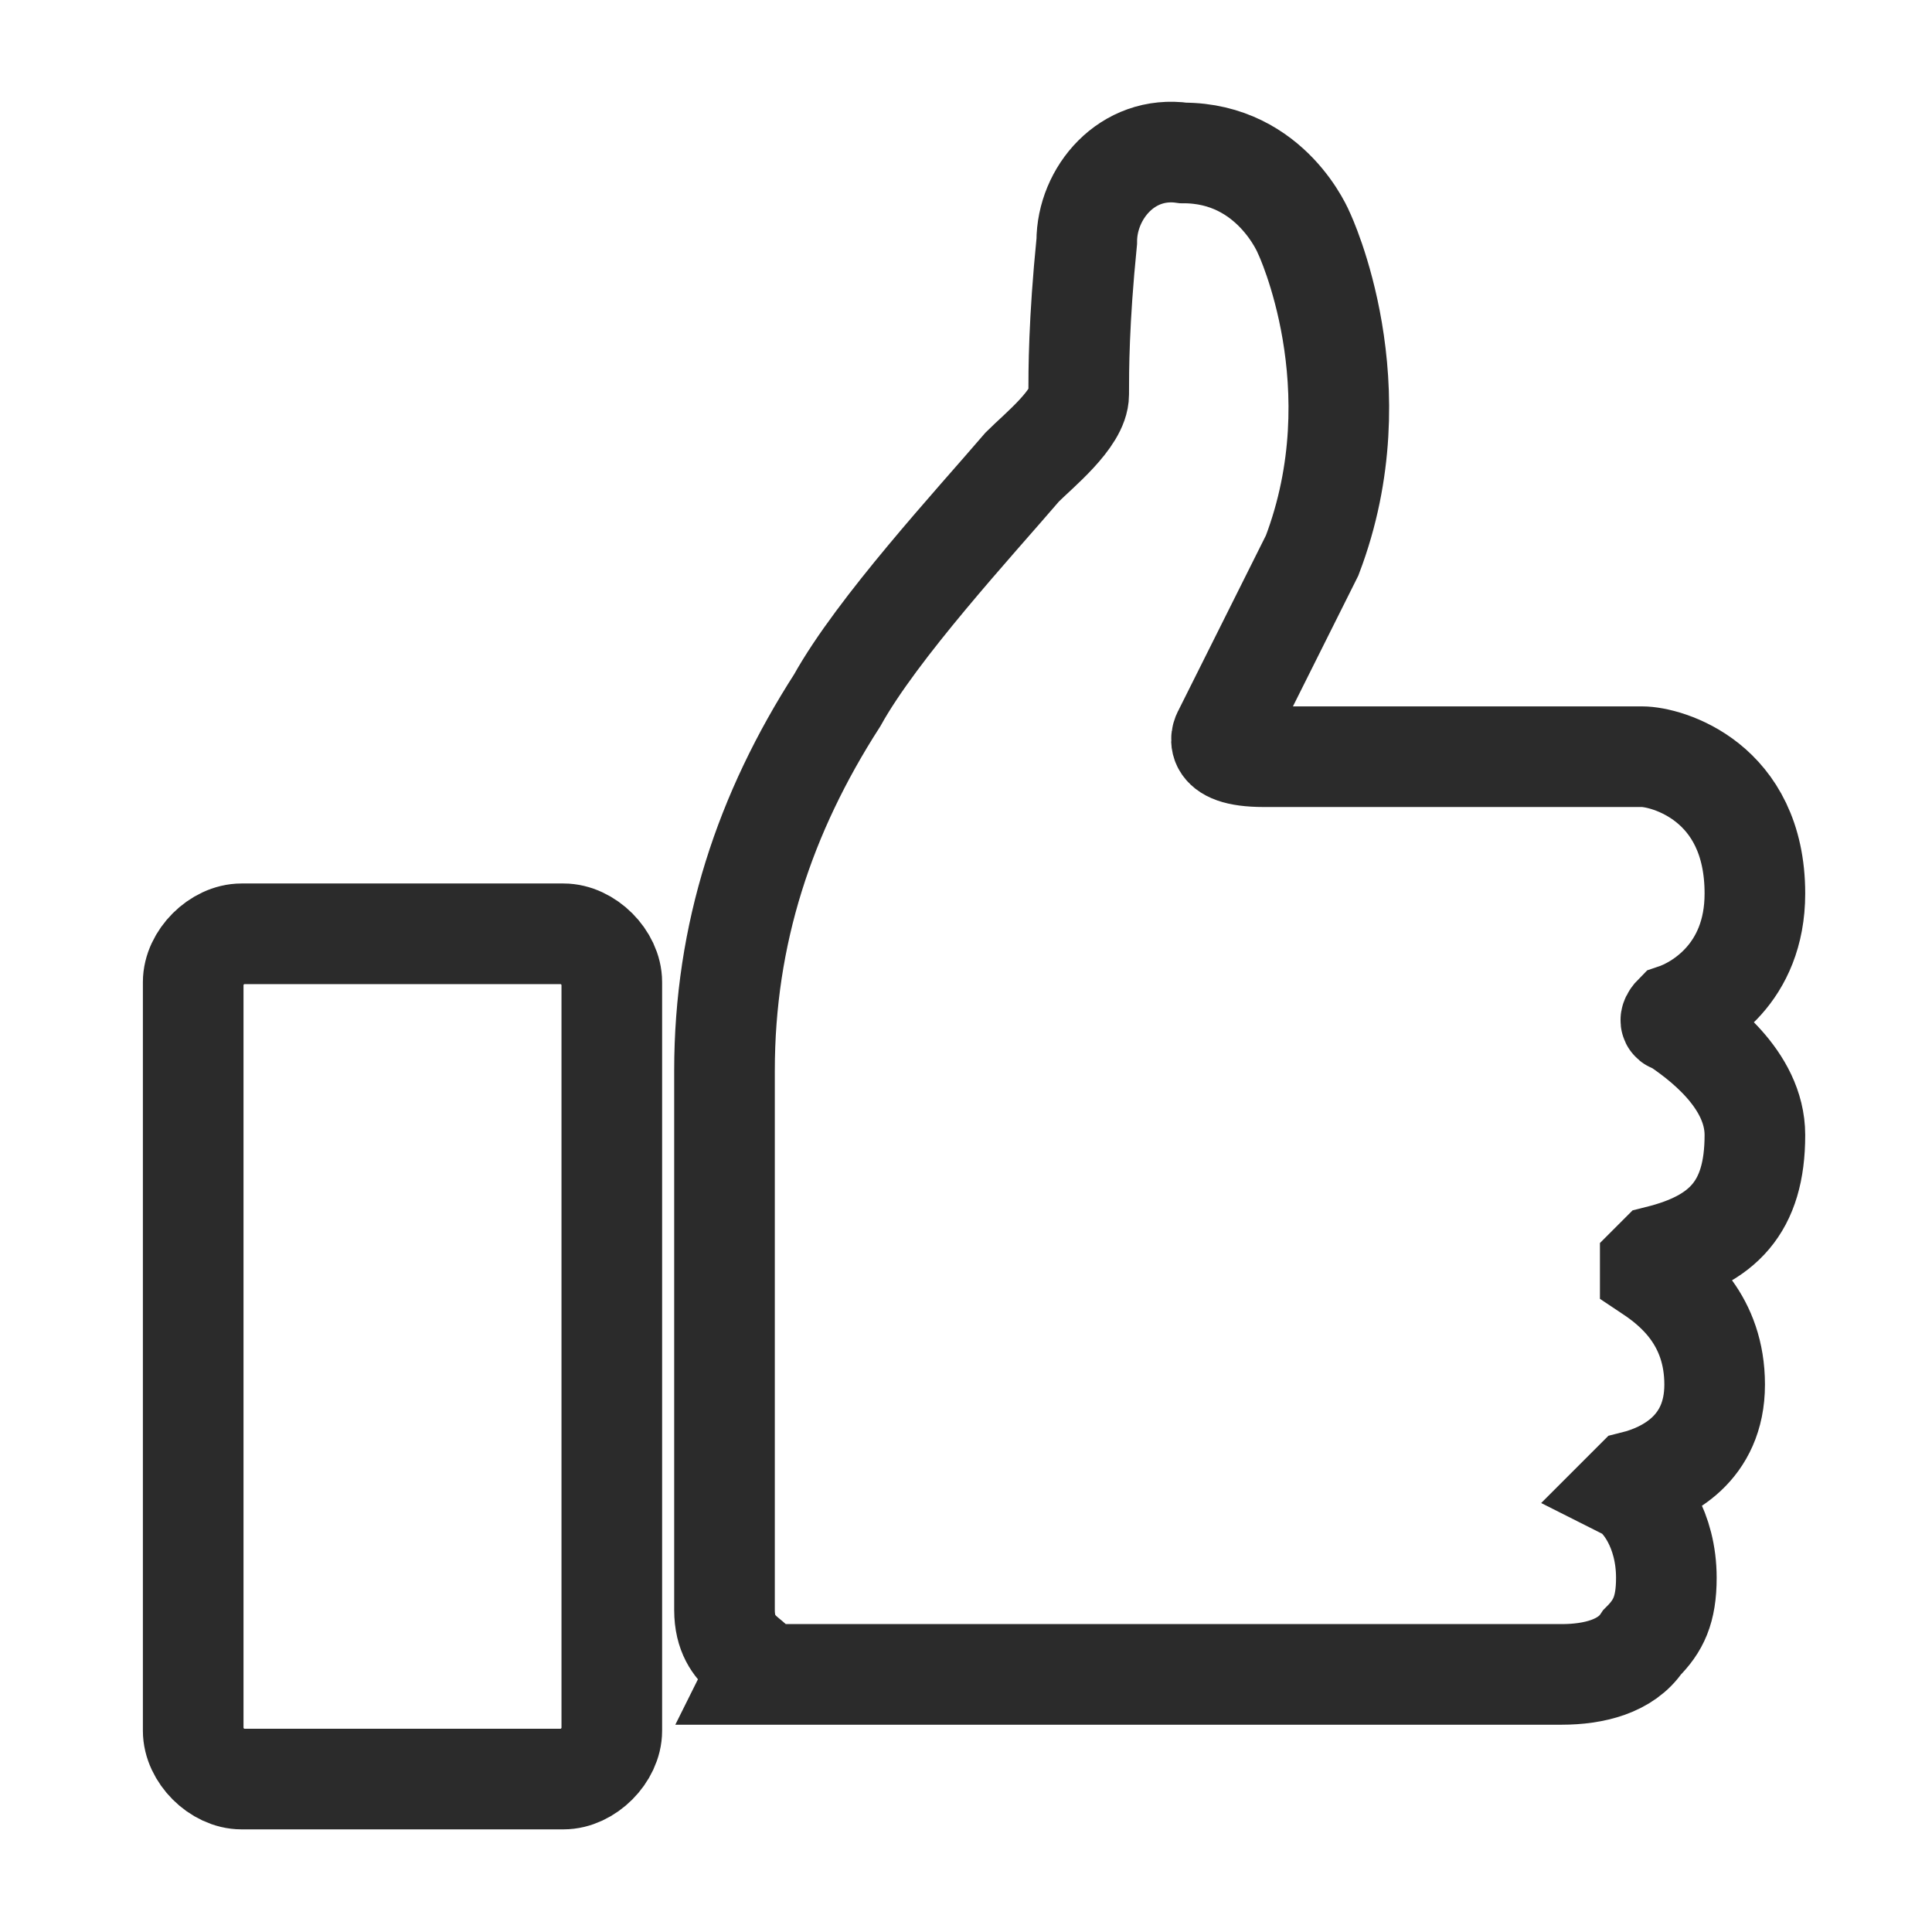
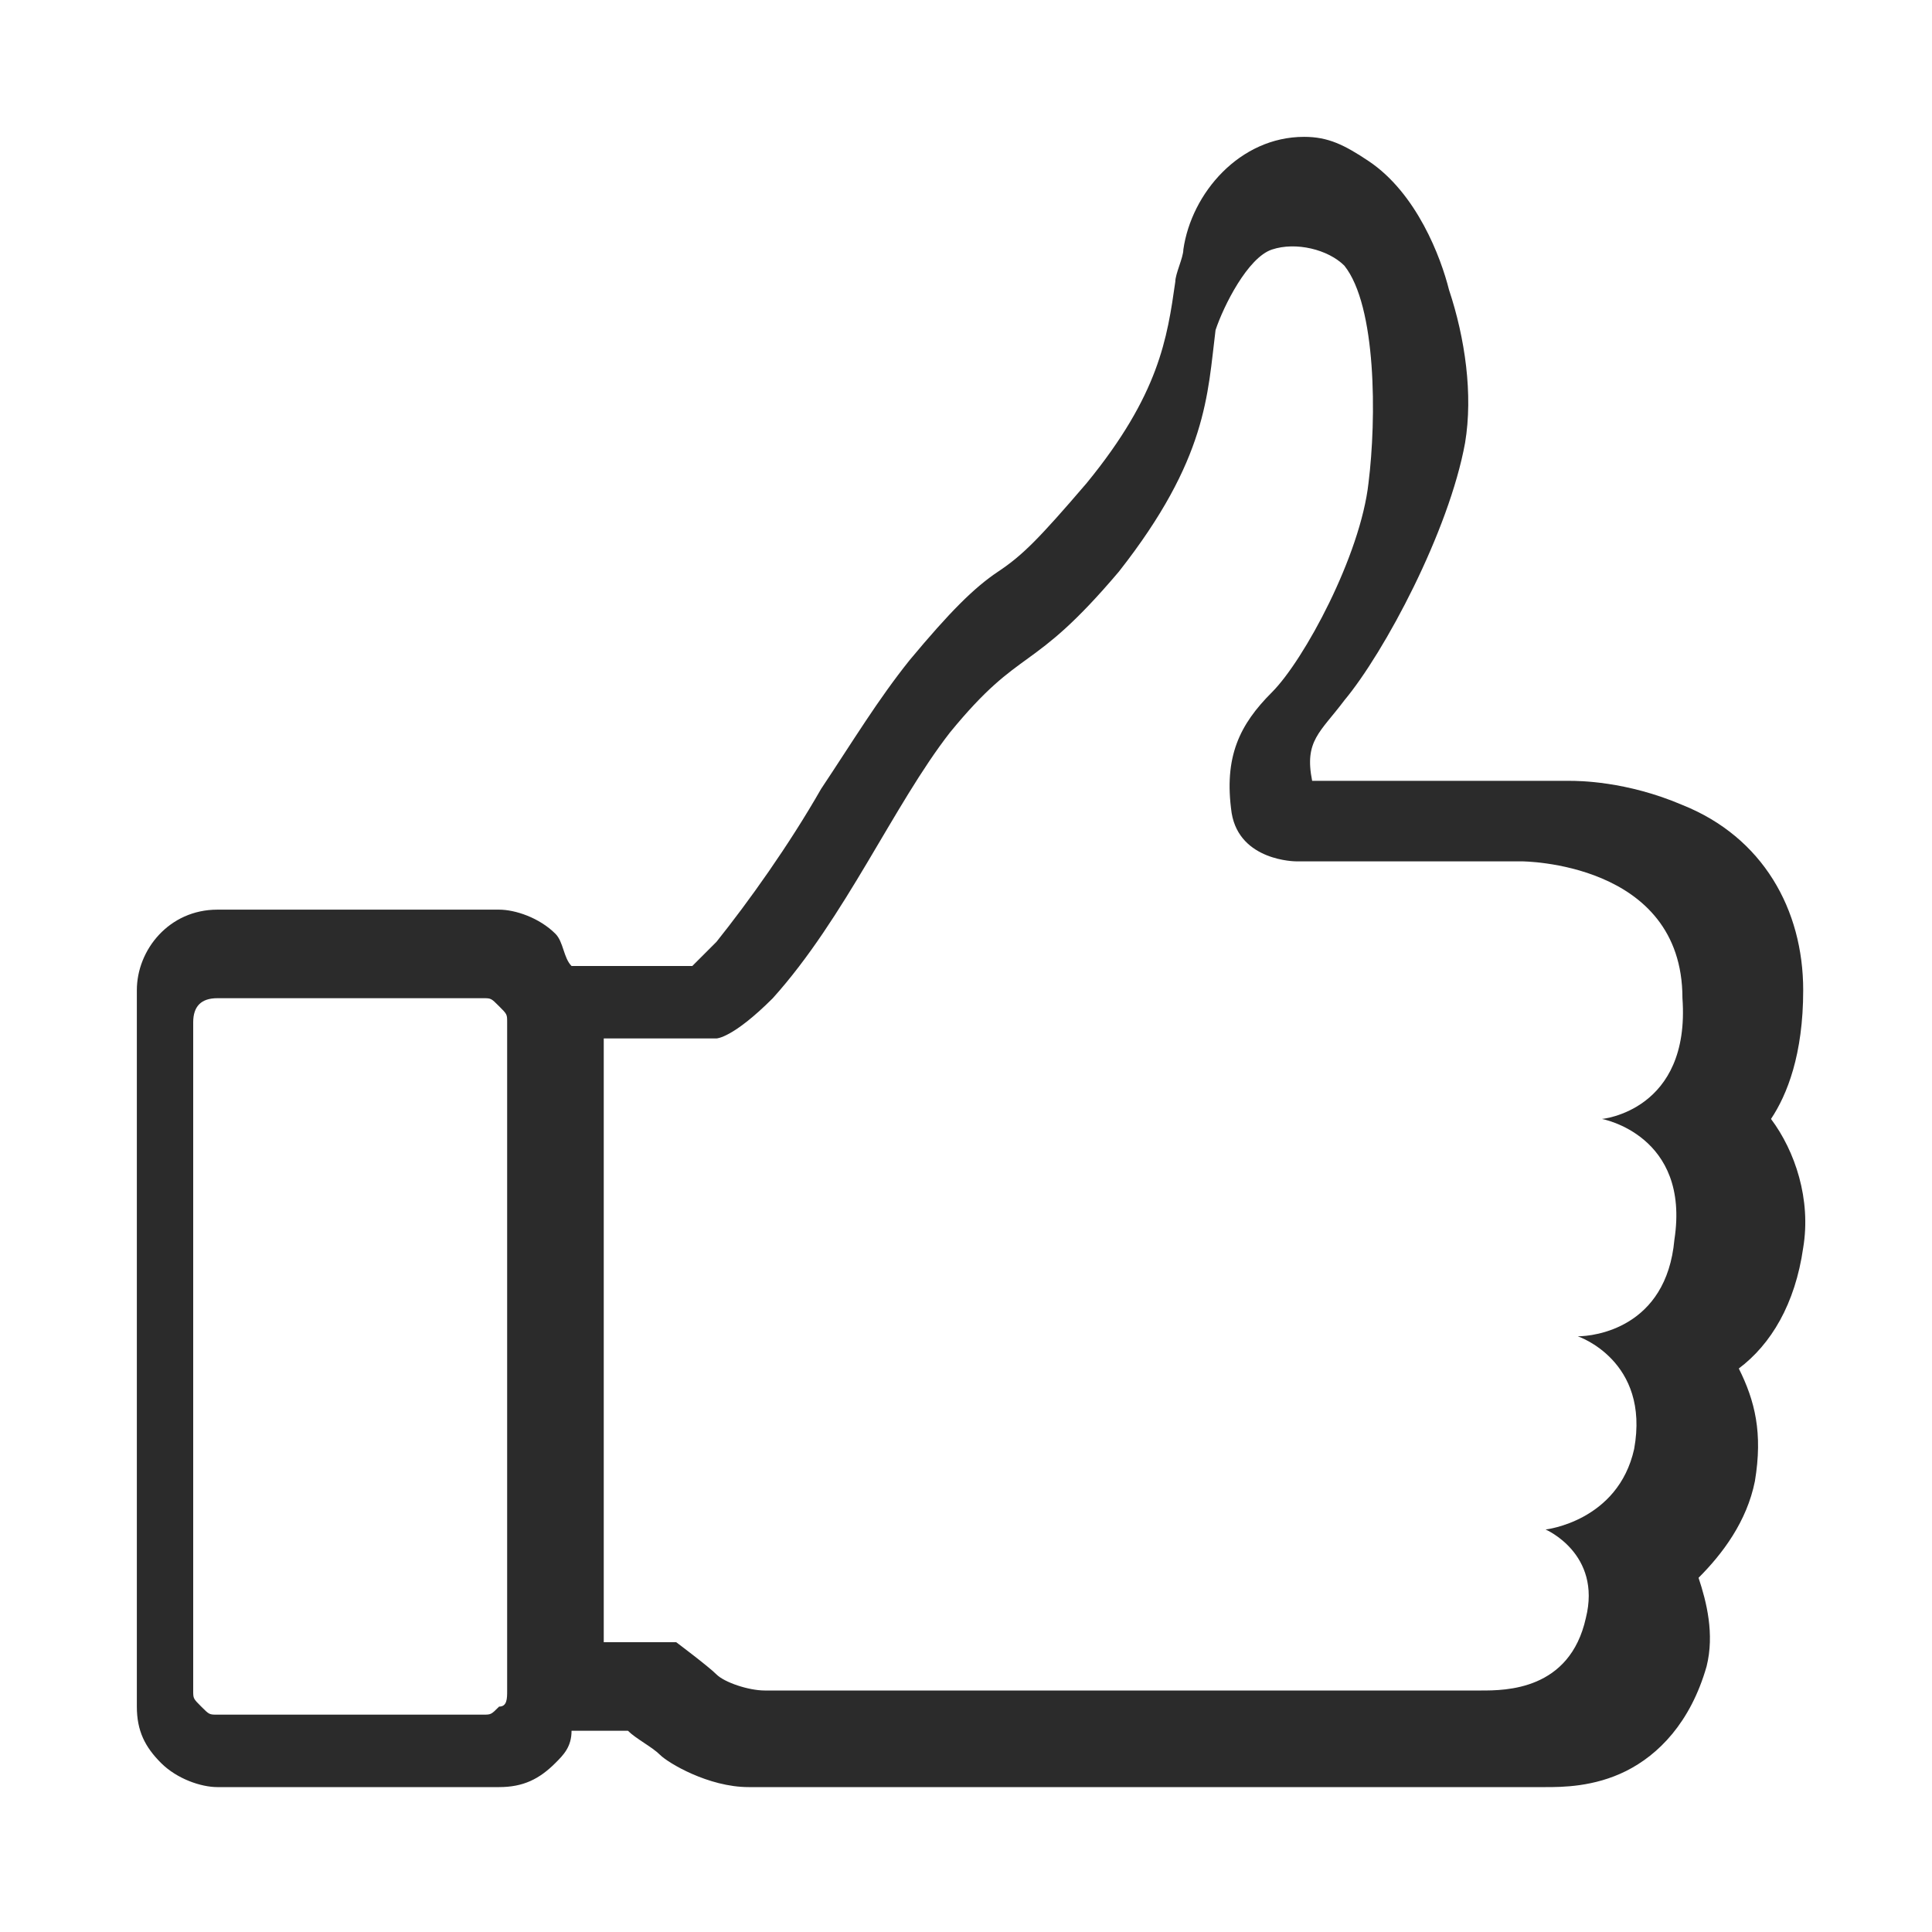
- <svg xmlns="http://www.w3.org/2000/svg" version="1.1" id="Layer_1" x="0px" y="0px" viewBox="0 0 24 24" style="enable-background:new 0 0 24 24;" xml:space="preserve">
+ <svg xmlns="http://www.w3.org/2000/svg" version="1.1" x="0px" y="0px" viewBox="0 0 24 24" style="enable-background:new 0 0 24 24;" xml:space="preserve">
  <style type="text/css">
- 	.st0{fill:none;stroke:#2B2B2B;stroke-width:1.25;stroke-miterlimit:10;}
+ 	.st0{fill:#2B2B2B;}
</style>
-   <path class="st0" d="M3,11.6h4c0.3,0,0.6,0.3,0.6,0.6v9.3c0,0.3-0.3,0.6-0.6,0.6H3c-0.3,0-0.6-0.3-0.6-0.6v-9.3  C2.4,11.9,2.7,11.6,3,11.6z M9,20v-6.7c0-1.7,0.5-3.2,1.4-4.6c0.5-0.9,1.7-2.2,2.3-2.9c0.2-0.2,0.7-0.6,0.7-0.9s0-0.9,0.1-1.9  c0-0.6,0.5-1.2,1.2-1.1l0,0c1.1,0,1.5,1,1.5,1s0.9,1.9,0.1,4c-1,2-1.1,2.2-1.1,2.2s-0.2,0.3,0.5,0.3c0,0,4.6,0,4.7,0  c0.3,0,1.4,0.3,1.4,1.7c0,1-0.7,1.4-1,1.5c0,0-0.1,0.1,0,0.1l0,0c0.3,0.2,1,0.7,1,1.4c0,0.9-0.4,1.3-1.2,1.5l-0.1,0.1c0,0,0,0,0,0.1  c0.3,0.2,0.8,0.6,0.8,1.4c0,0.8-0.6,1.1-1,1.2l-0.1,0.1l0,0c0.2,0.1,0.5,0.5,0.5,1.1c0,0.4-0.1,0.6-0.3,0.8c-0.2,0.3-0.6,0.4-1,0.4  h-10C9.5,20.6,9,20.6,9,20L9,20z" />
+   <g id="Layer_1">
+ </g>
+   <g id="Layer_2">
+ </g>
+   <g id="Layer_3">
+ </g>
+   <g id="Layer_5">
+ </g>
+   <g id="Layer_4">
+     <path class="st0" d="M22.4,12.3c0-1-0.5-1.9-1.5-2.3c-0.7-0.3-1.3-0.3-1.4-0.3c0,0,0,0,0,0l-3,0c-0.1,0-0.1,0-0.2,0   c-0.1-0.5,0.1-0.6,0.4-1c0.5-0.6,1.3-2.1,1.5-3.2c0.1-0.6,0-1.3-0.2-1.9c-0.1-0.4-0.4-1.2-1-1.6c-0.3-0.2-0.5-0.3-0.8-0.3   c-0.8,0-1.4,0.7-1.5,1.4c0,0.1-0.1,0.3-0.1,0.4c-0.1,0.7-0.2,1.4-1.1,2.5c-0.6,0.7-0.8,0.9-1.1,1.1c-0.3,0.2-0.6,0.5-1.1,1.1   c-0.4,0.5-0.7,1-1.1,1.6c-0.4,0.7-0.9,1.4-1.3,1.9c-0.2,0.2-0.3,0.3-0.3,0.3H7.1c-0.1-0.1-0.1-0.3-0.2-0.4   c-0.2-0.2-0.5-0.3-0.7-0.3l-3.5,0c-0.6,0-1,0.5-1,1v8.9c0,0.3,0.1,0.5,0.3,0.7c0.2,0.2,0.5,0.3,0.7,0.3l3.5,0   c0.3,0,0.5-0.1,0.7-0.3c0.1-0.1,0.2-0.2,0.2-0.4h0.7c0.1,0.1,0.3,0.2,0.4,0.3c0.1,0.1,0.6,0.4,1.1,0.4h9.7c0,0,0,0,0.1,0   c0,0,0.1,0,0.1,0c0.2,0,0.6,0,1-0.2c0.4-0.2,0.8-0.6,1-1.3c0.1-0.4,0-0.8-0.1-1.1c0.3-0.3,0.6-0.7,0.7-1.2c0.1-0.6,0-1-0.2-1.4   c0.4-0.3,0.7-0.8,0.8-1.5c0.1-0.6-0.1-1.2-0.4-1.6C22.2,13.6,22.4,13.1,22.4,12.3z M6.3,21c0,0.1,0,0.2-0.1,0.2   c-0.1,0.1-0.1,0.1-0.2,0.1l-3.3,0c-0.1,0-0.1,0-0.2-0.1c-0.1-0.1-0.1-0.1-0.1-0.2v-8.3c0-0.2,0.1-0.3,0.3-0.3l3.3,0   c0.1,0,0.1,0,0.2,0.1c0.1,0.1,0.1,0.1,0.1,0.2V21z M19.9,13.9c0,0,1.1,0.2,0.9,1.5c-0.1,1.1-1,1.2-1.2,1.2c0,0,0,0,0,0   s0.9,0.3,0.7,1.4c-0.2,0.9-1.1,1-1.1,1s0.7,0.3,0.5,1.1c-0.2,0.9-1,0.9-1.3,0.9c0,0-8.7,0-8.9,0c-0.2,0-0.5-0.1-0.6-0.2   c-0.1-0.1-0.5-0.4-0.5-0.4H7.5v-7.5h1.4c0,0,0,0,0,0c0,0,0.2,0,0.7-0.5c0.9-1,1.5-2.4,2.2-3.3c0.9-1.1,1-0.7,2.1-2   c1.1-1.4,1.1-2.2,1.2-3c0.1-0.3,0.4-0.9,0.7-1c0.3-0.1,0.7,0,0.9,0.2c0.4,0.5,0.4,1.9,0.3,2.7c-0.1,0.9-0.8,2.2-1.2,2.6   c-0.4,0.4-0.6,0.8-0.5,1.5c0.1,0.6,0.8,0.6,0.8,0.6l2.8,0c0,0,2,0,2,1.7C21,13.8,19.9,13.9,19.9,13.9z" />
+   </g>
</svg>
